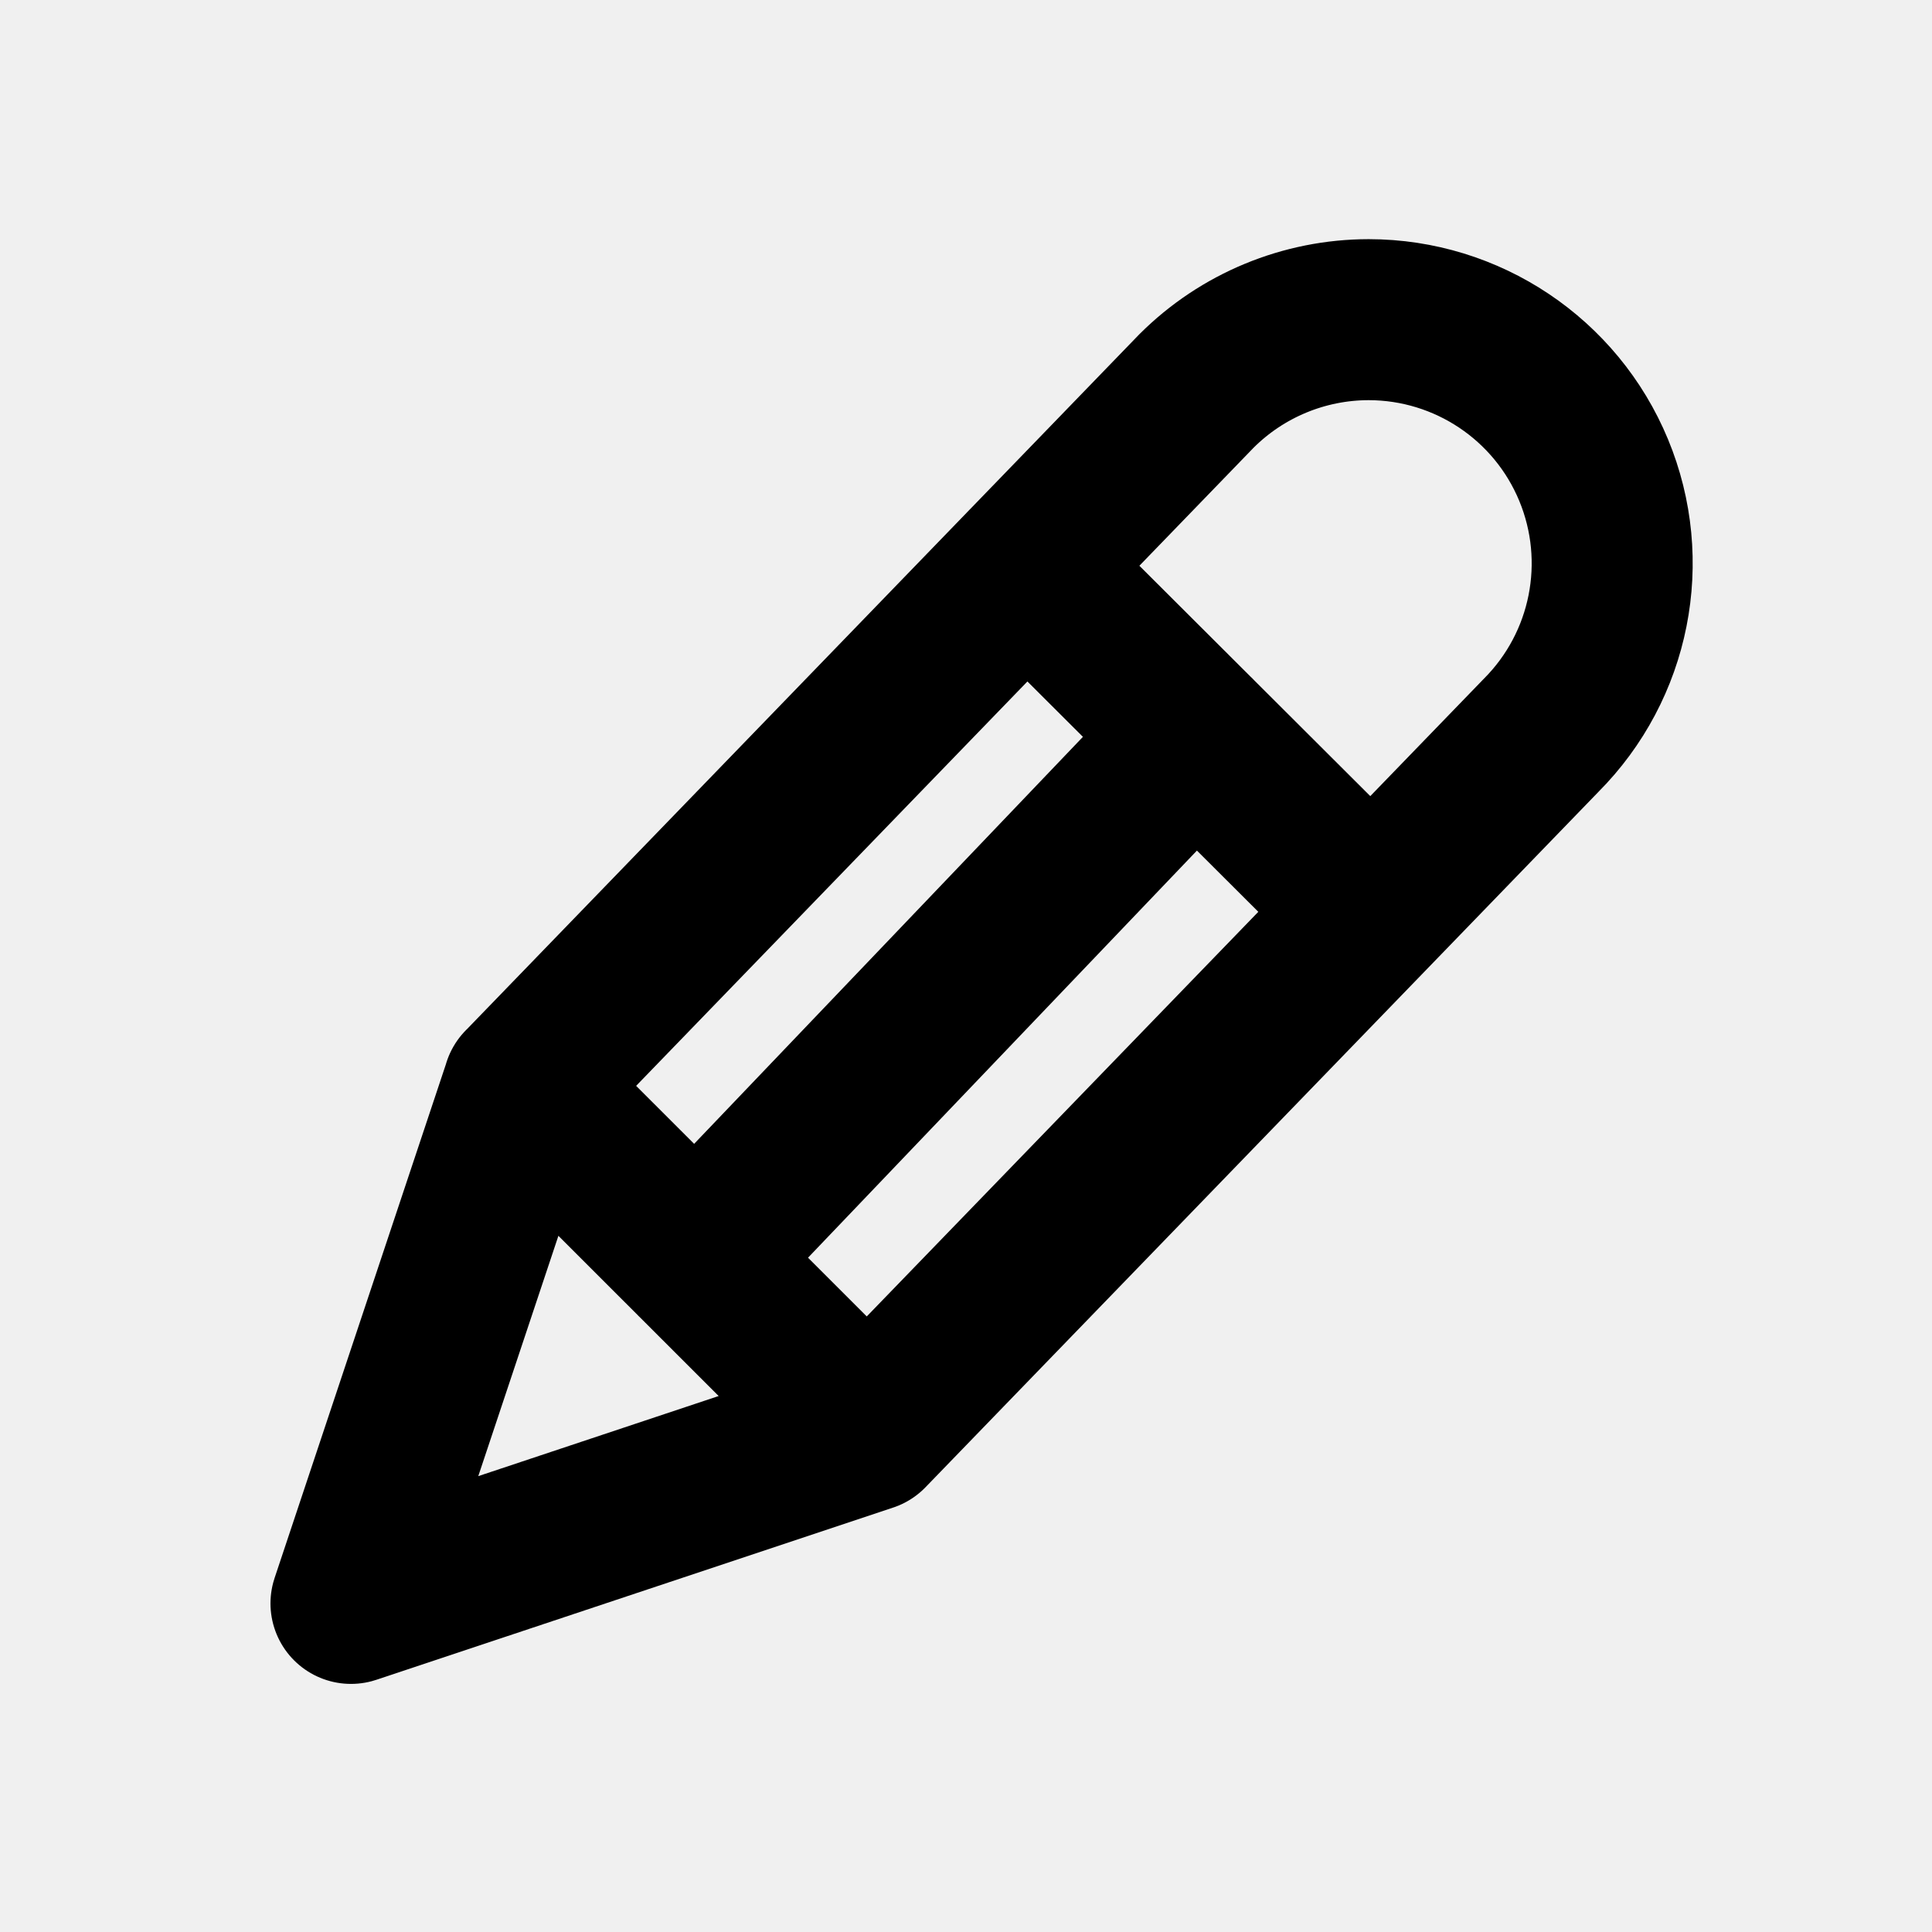
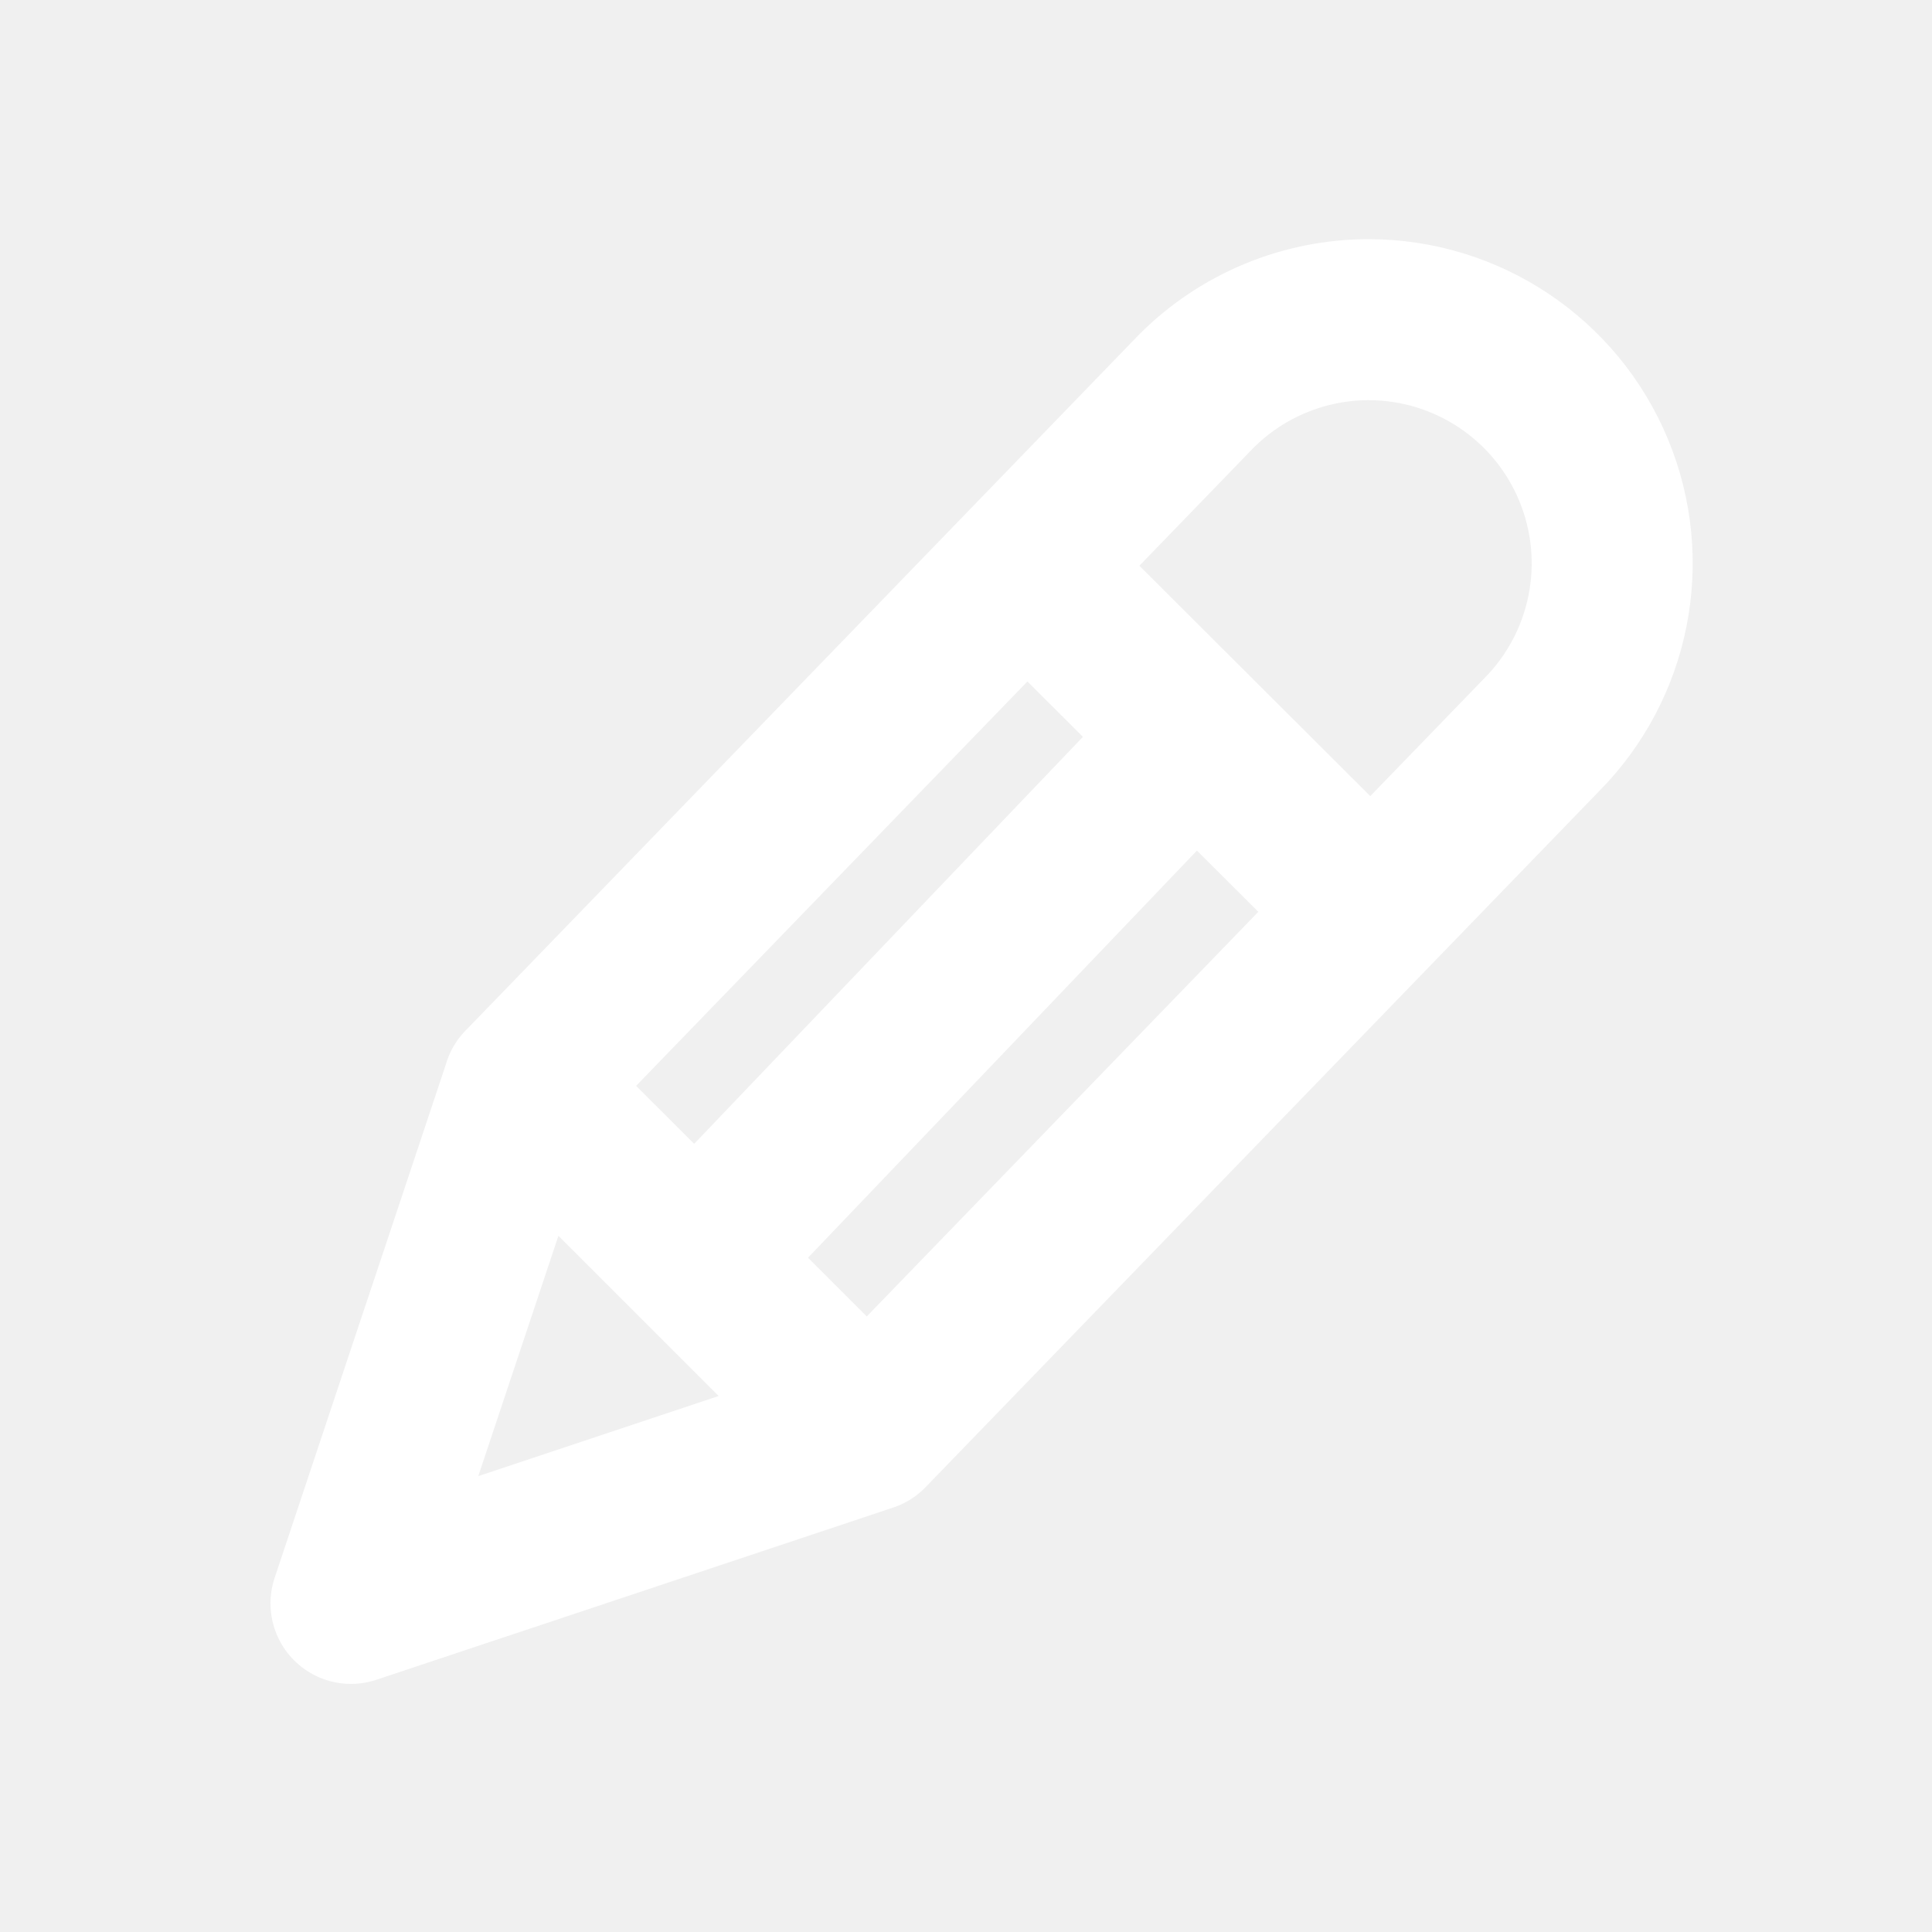
<svg xmlns="http://www.w3.org/2000/svg" class="w-6 h-6 text-gray-800 dark:text-white" aria-hidden="true" width="24" height="24" fill="none" viewBox="0 0 24 24">
-   <path stroke="currentColor" stroke-linecap="round" stroke-linejoin="round" stroke-width="2" d="M10.779 17.779 4.36 19.918 6.5 13.5m4.279 4.279 8.364-8.643a3.027 3.027 0 0 0-2.14-5.165 3.03 3.03 0 0 0-2.14.886L6.5 13.5m4.279 4.279L6.499 13.5m2.14 2.14 6.213-6.504M12.75 7.04 17 11.28" />
+   <path stroke="white" stroke-linecap="round" stroke-linejoin="round" stroke-width="2" d="M10.779 17.779 4.36 19.918 6.5 13.5m4.279 4.279 8.364-8.643a3.027 3.027 0 0 0-2.14-5.165 3.03 3.03 0 0 0-2.14.886L6.5 13.5m4.279 4.279L6.499 13.5m2.14 2.14 6.213-6.504M12.75 7.04 17 11.28" />
</svg>
